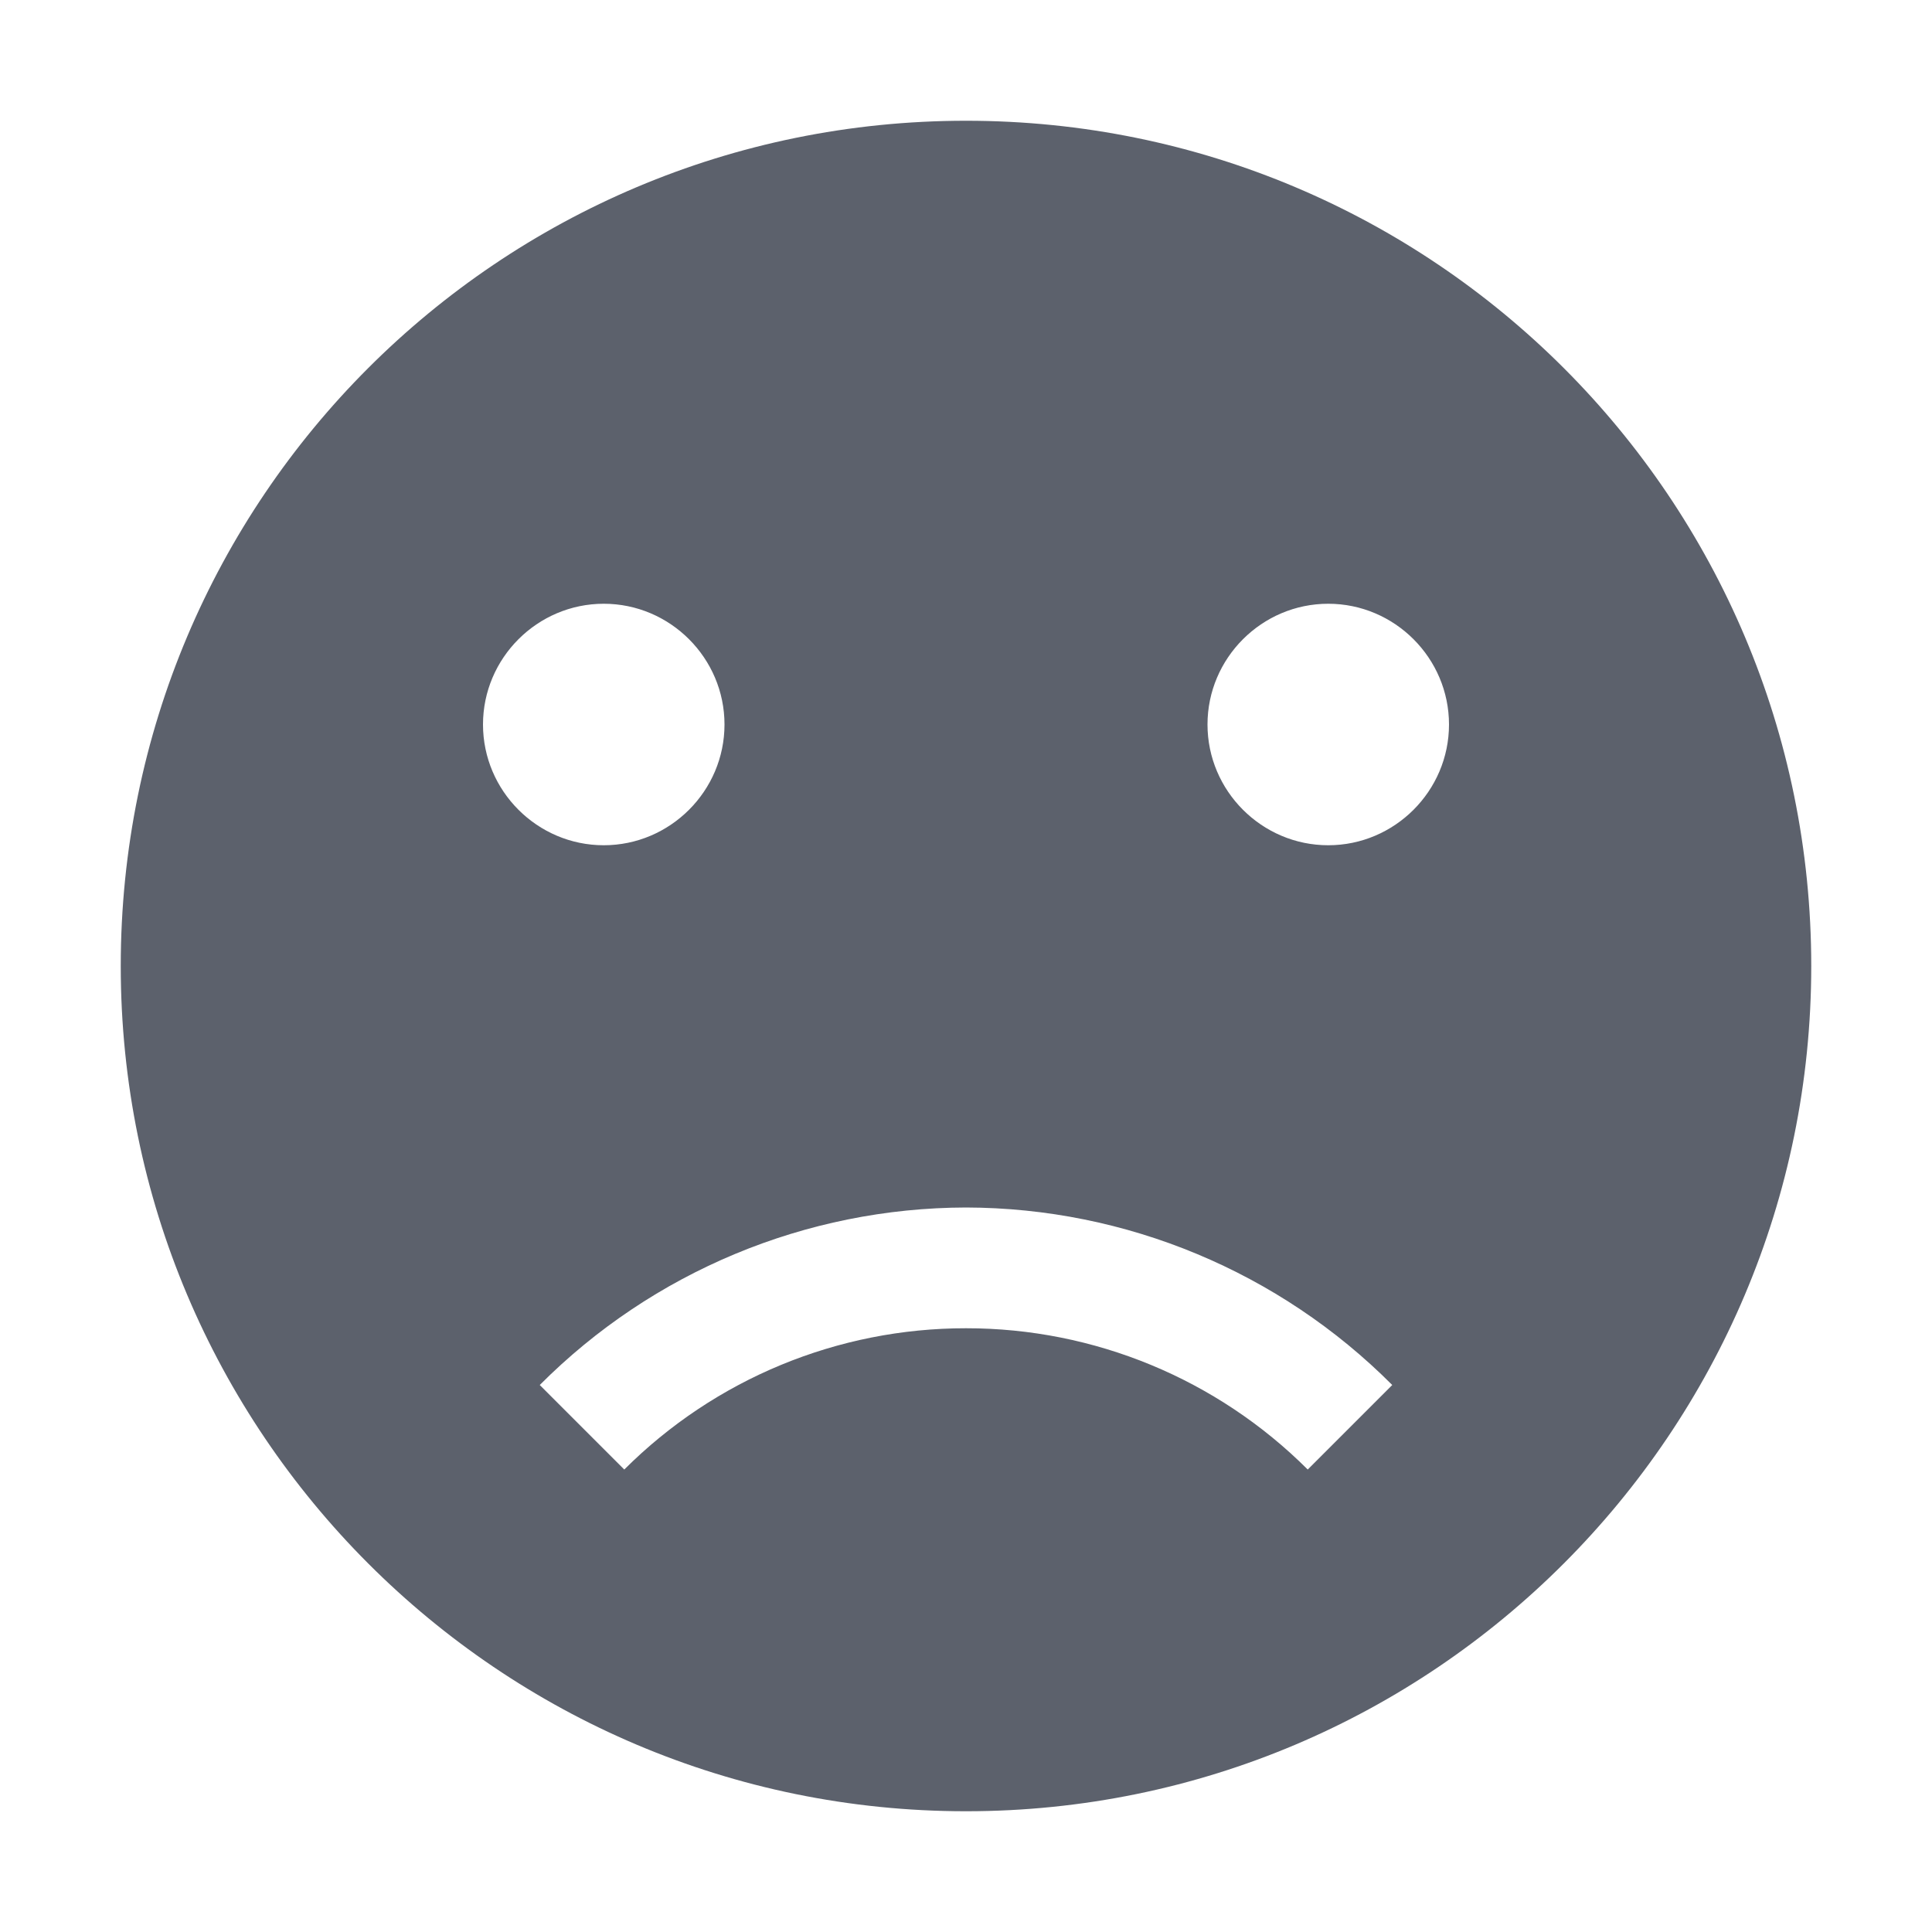
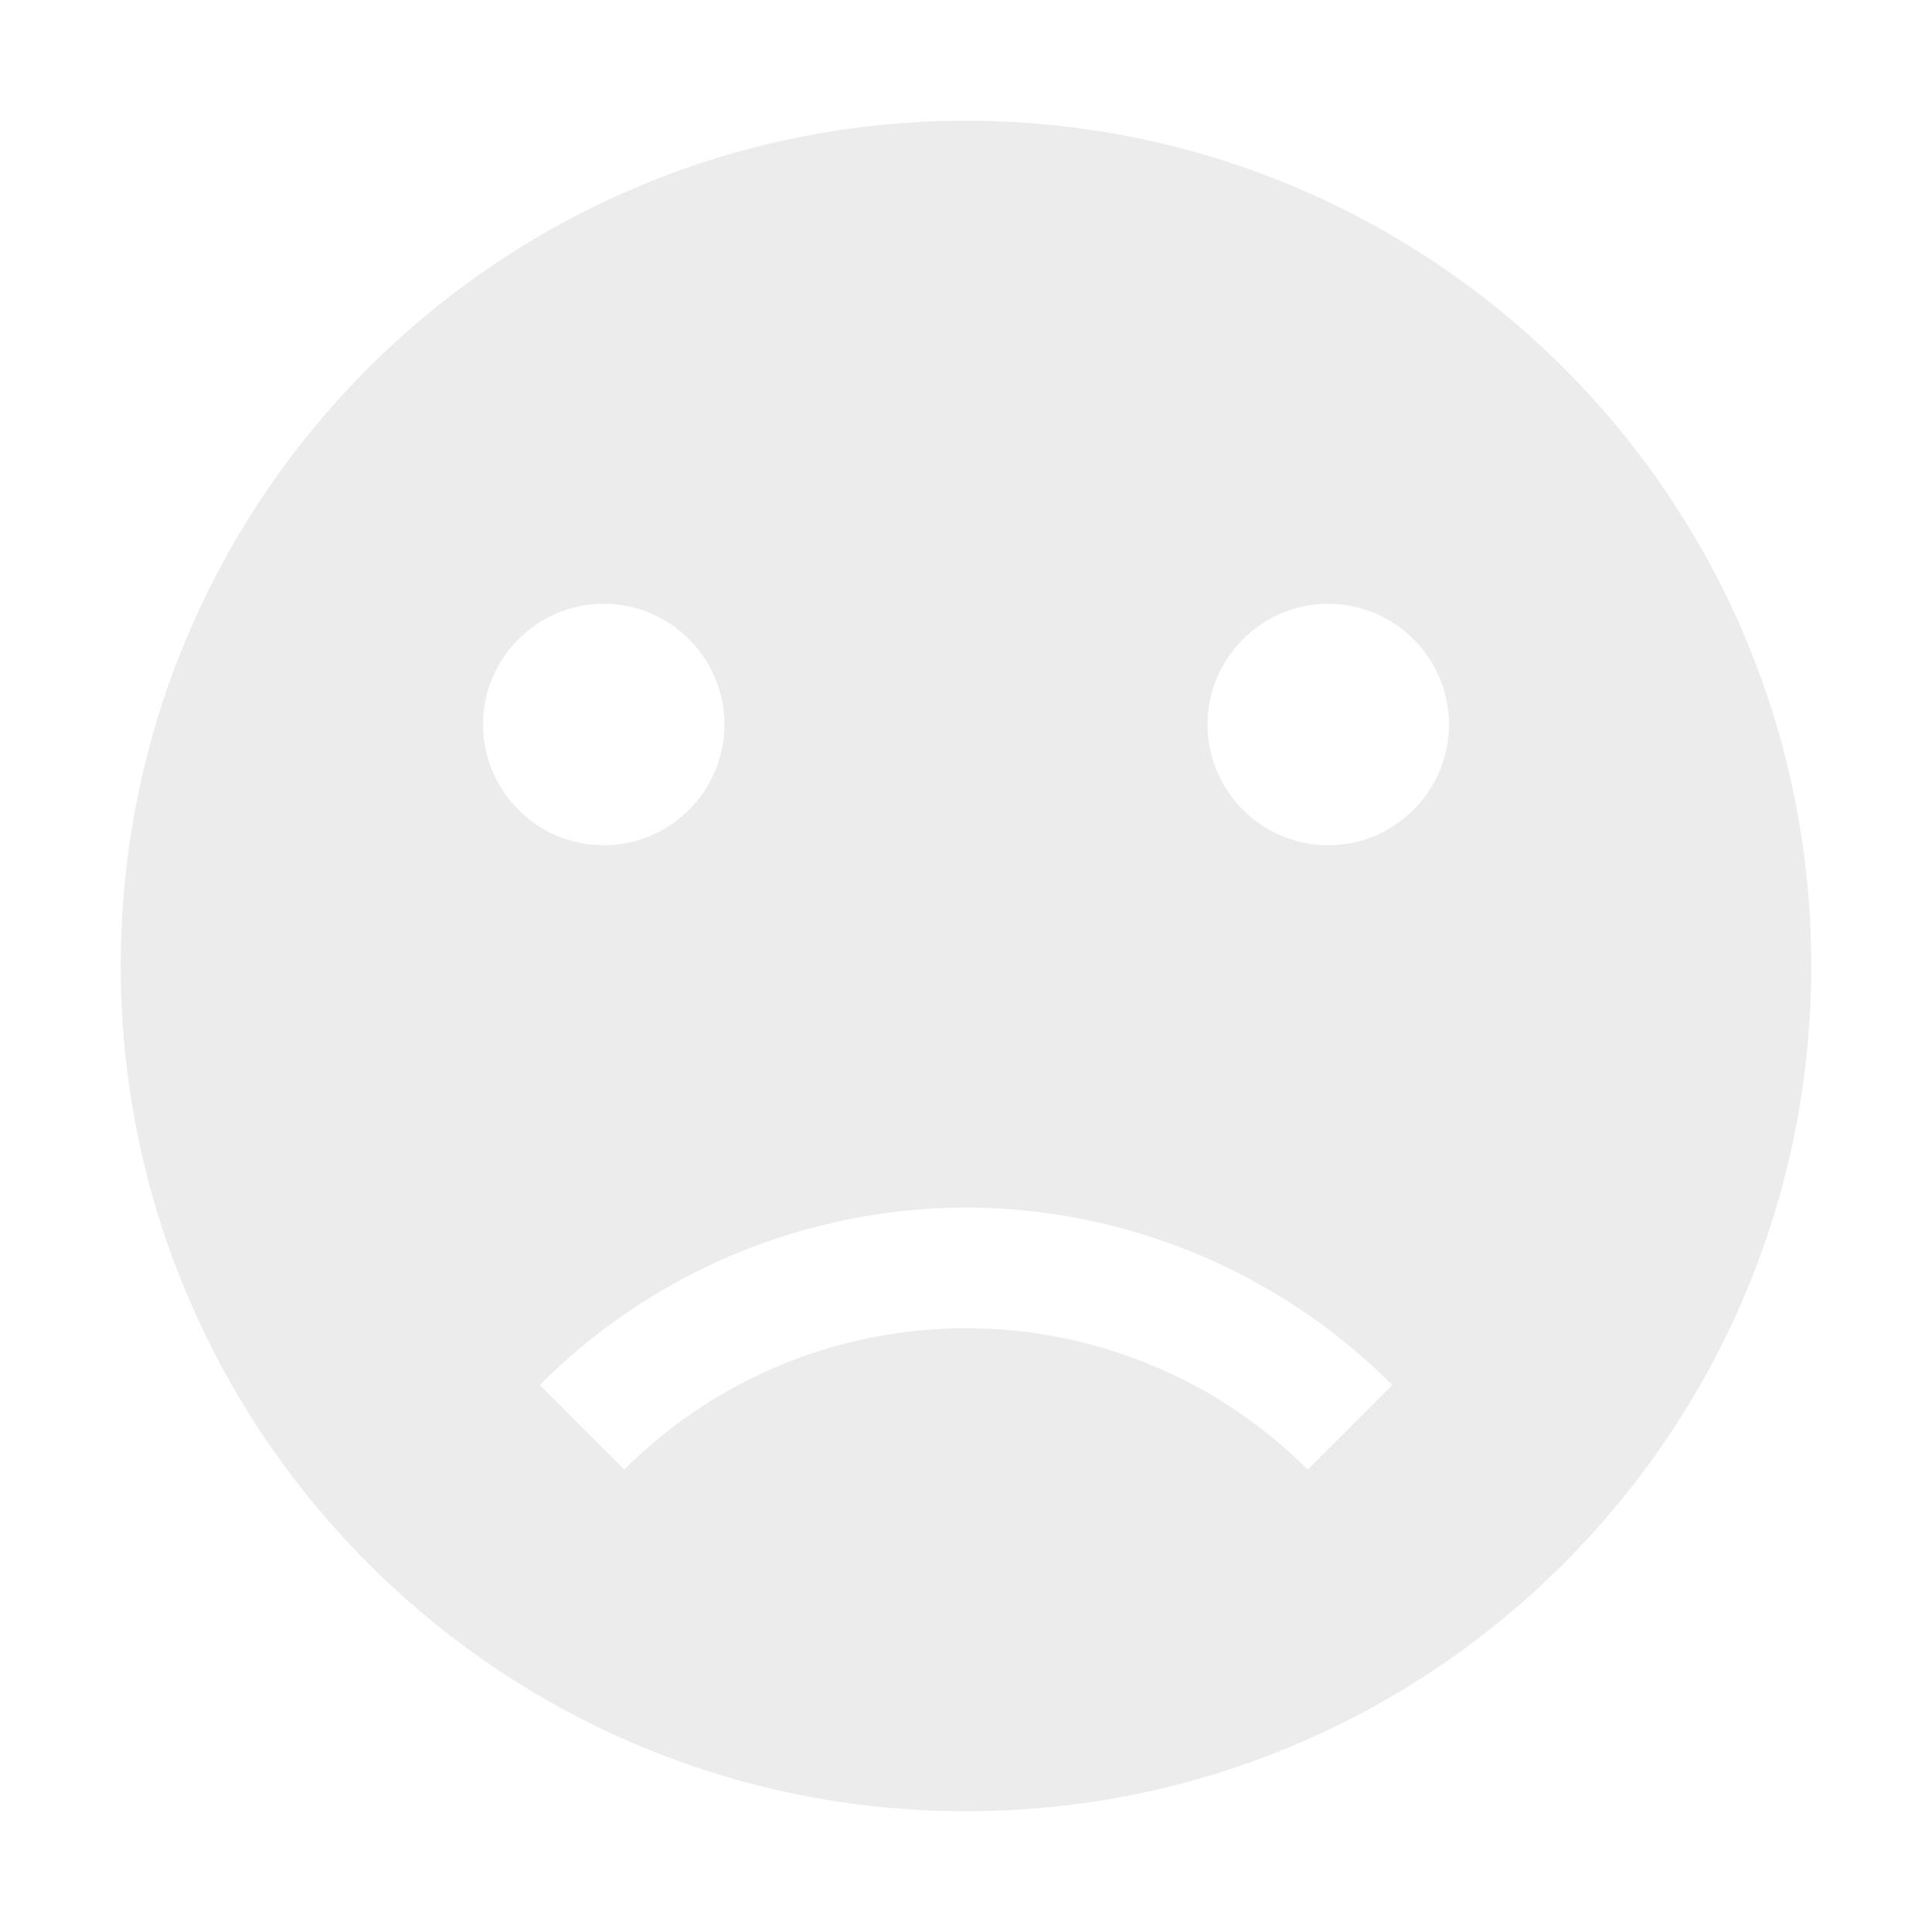
<svg xmlns="http://www.w3.org/2000/svg" width="16" height="16" version="1.1">
-   <path style="fill:#5c616c" d="M 8,1 C 4.13,1 1,4.13 1,8 1,11.86 4.13,15 8,15 11.87,15 15,11.86 15,8 15,4.13 11.87,1 8,1 Z M 5,5 C 5.55,5 6,5.45 6,6 6,6.55 5.55,7 5,7 4.45,7 4,6.55 4,6 4,5.45 4.45,5 5,5 Z M 11,5 C 11.55,5 12,5.45 12,6 12,6.55 11.55,7 11,7 10.45,7 10,6.55 10,6 10,5.45 10.45,5 11,5 Z M 8,10 A 5,5 0 0 1 11.53,11.47 L 10.83,12.17 A 4,4 0 0 0 8,11 4,4 0 0 0 5.17,12.17 L 4.47,11.47 A 5,5 0 0 1 8,10 Z" />
+   <defs>
+     <style id="current-color-scheme" type="text/css">
+    .ColorScheme-Text { color: #ececec; } .ColorScheme-Highlight { color:#5294e2; }
+   </style>
+     <linearGradient id="arrongin" x1="0%" x2="0%" y1="0%" y2="100%">
+       <stop offset="0%" style="stop-color:#dd9b44; stop-opacity:1" />
+       <stop offset="100%" style="stop-color:#ad6c16; stop-opacity:1" />
+     </linearGradient>
+     <linearGradient id="aurora" x1="0%" x2="0%" y1="0%" y2="100%">
+       <stop offset="0%" style="stop-color:#09D4DF; stop-opacity:1" />
+       <stop offset="100%" style="stop-color:#9269F4; stop-opacity:1" />
+     </linearGradient>
+     <linearGradient id="cyberneon" x1="0%" x2="0%" y1="0%" y2="100%">
+       <stop offset="0" style="stop-color:#0abdc6; stop-opacity:1" />
+       <stop offset="1" style="stop-color:#ea00d9; stop-opacity:1" />
+     </linearGradient>
+     <linearGradient id="fitdance" x1="0%" x2="0%" y1="0%" y2="100%">
+       <stop offset="0%" style="stop-color:#1AD6AB; stop-opacity:1" />
+       <stop offset="100%" style="stop-color:#329DB6; stop-opacity:1" />
+     </linearGradient>
+     <linearGradient id="oomox" x1="0%" x2="0%" y1="0%" y2="100%">
+       <stop offset="0%" style="stop-color:#efefe7; stop-opacity:1" />
+       <stop offset="100%" style="stop-color:#8f8f8b; stop-opacity:1" />
+     </linearGradient>
+     <linearGradient id="rainblue" x1="0%" x2="0%" y1="0%" y2="100%">
+       <stop offset="0%" style="stop-color:#00F260; stop-opacity:1" />
+       <stop offset="100%" style="stop-color:#0575E6; stop-opacity:1" />
+     </linearGradient>
+     <linearGradient id="sunrise" x1="0%" x2="0%" y1="0%" y2="100%">
+       <stop offset="0%" style="stop-color: #FF8501; stop-opacity:1" />
+       <stop offset="100%" style="stop-color: #FFCB01; stop-opacity:1" />
+     </linearGradient>
+     <linearGradient id="telinkrin" x1="0%" x2="0%" y1="0%" y2="100%">
+       <stop offset="0%" style="stop-color: #b2ced6; stop-opacity:1" />
+       <stop offset="100%" style="stop-color: #6da5b7; stop-opacity:1" />
+     </linearGradient>
+     <linearGradient id="60spsycho" x1="0%" x2="0%" y1="0%" y2="100%">
+       <stop offset="0%" style="stop-color: #df5940; stop-opacity:1" />
+       <stop offset="25%" style="stop-color: #d8d15f; stop-opacity:1" />
+       <stop offset="50%" style="stop-color: #e9882a; stop-opacity:1" />
+       <stop offset="100%" style="stop-color: #279362; stop-opacity:1" />
+     </linearGradient>
+     <linearGradient id="90ssummer" x1="0%" x2="0%" y1="0%" y2="100%">
+       <stop offset="0%" style="stop-color: #f618c7; stop-opacity:1" />
+       <stop offset="20%" style="stop-color: #94ffab; stop-opacity:1" />
+       <stop offset="50%" style="stop-color: #fbfd54; stop-opacity:1" />
+       <stop offset="100%" style="stop-color: #0f83ae; stop-opacity:1" />
+     </linearGradient>
+   </defs>
+   <path fill="currentColor" class="ColorScheme-Text" d="M 8,1 C 4.13,1 1,4.13 1,8 1,11.86 4.13,15 8,15 11.87,15 15,11.86 15,8 15,4.13 11.87,1 8,1 Z M 5,5 C 5.55,5 6,5.45 6,6 6,6.55 5.55,7 5,7 4.45,7 4,6.55 4,6 4,5.45 4.45,5 5,5 Z M 11,5 C 11.55,5 12,5.45 12,6 12,6.55 11.55,7 11,7 10.45,7 10,6.55 10,6 10,5.45 10.45,5 11,5 Z M 8,10 A 5,5 0 0 1 11.53,11.47 L 10.83,12.17 A 4,4 0 0 0 8,11 4,4 0 0 0 5.17,12.17 L 4.47,11.47 A 5,5 0 0 1 8,10 Z" />
</svg>
